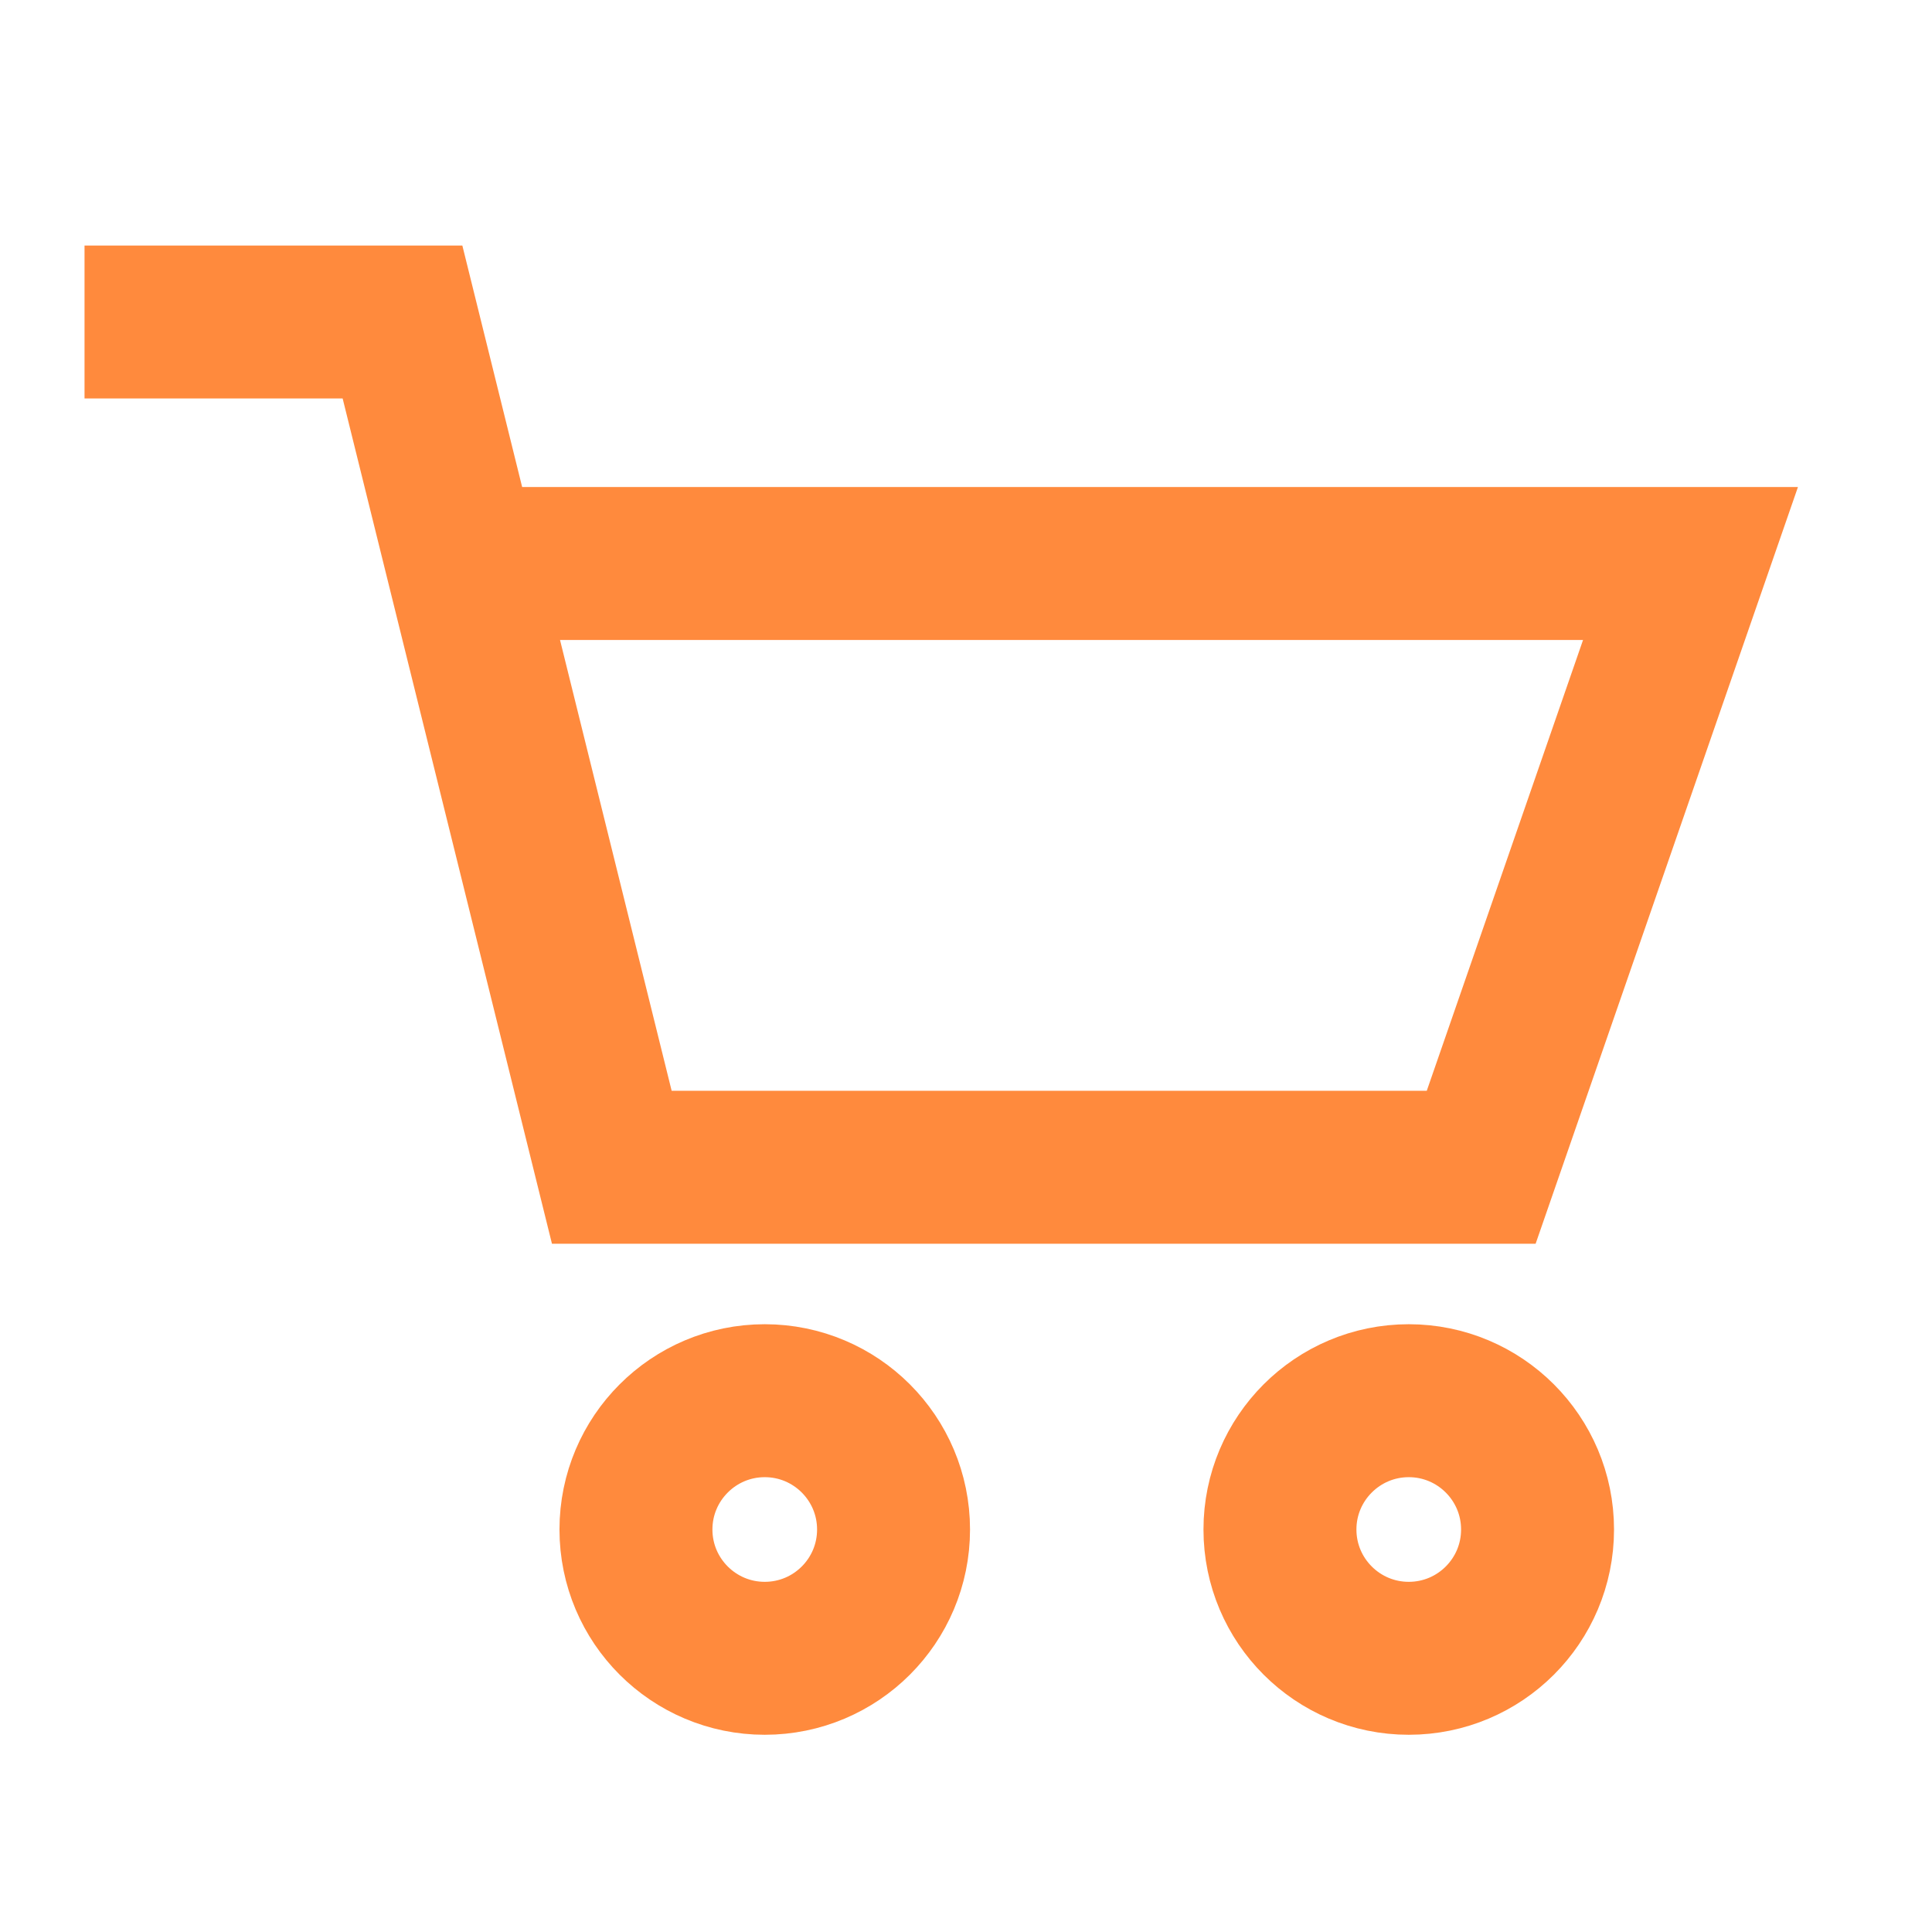
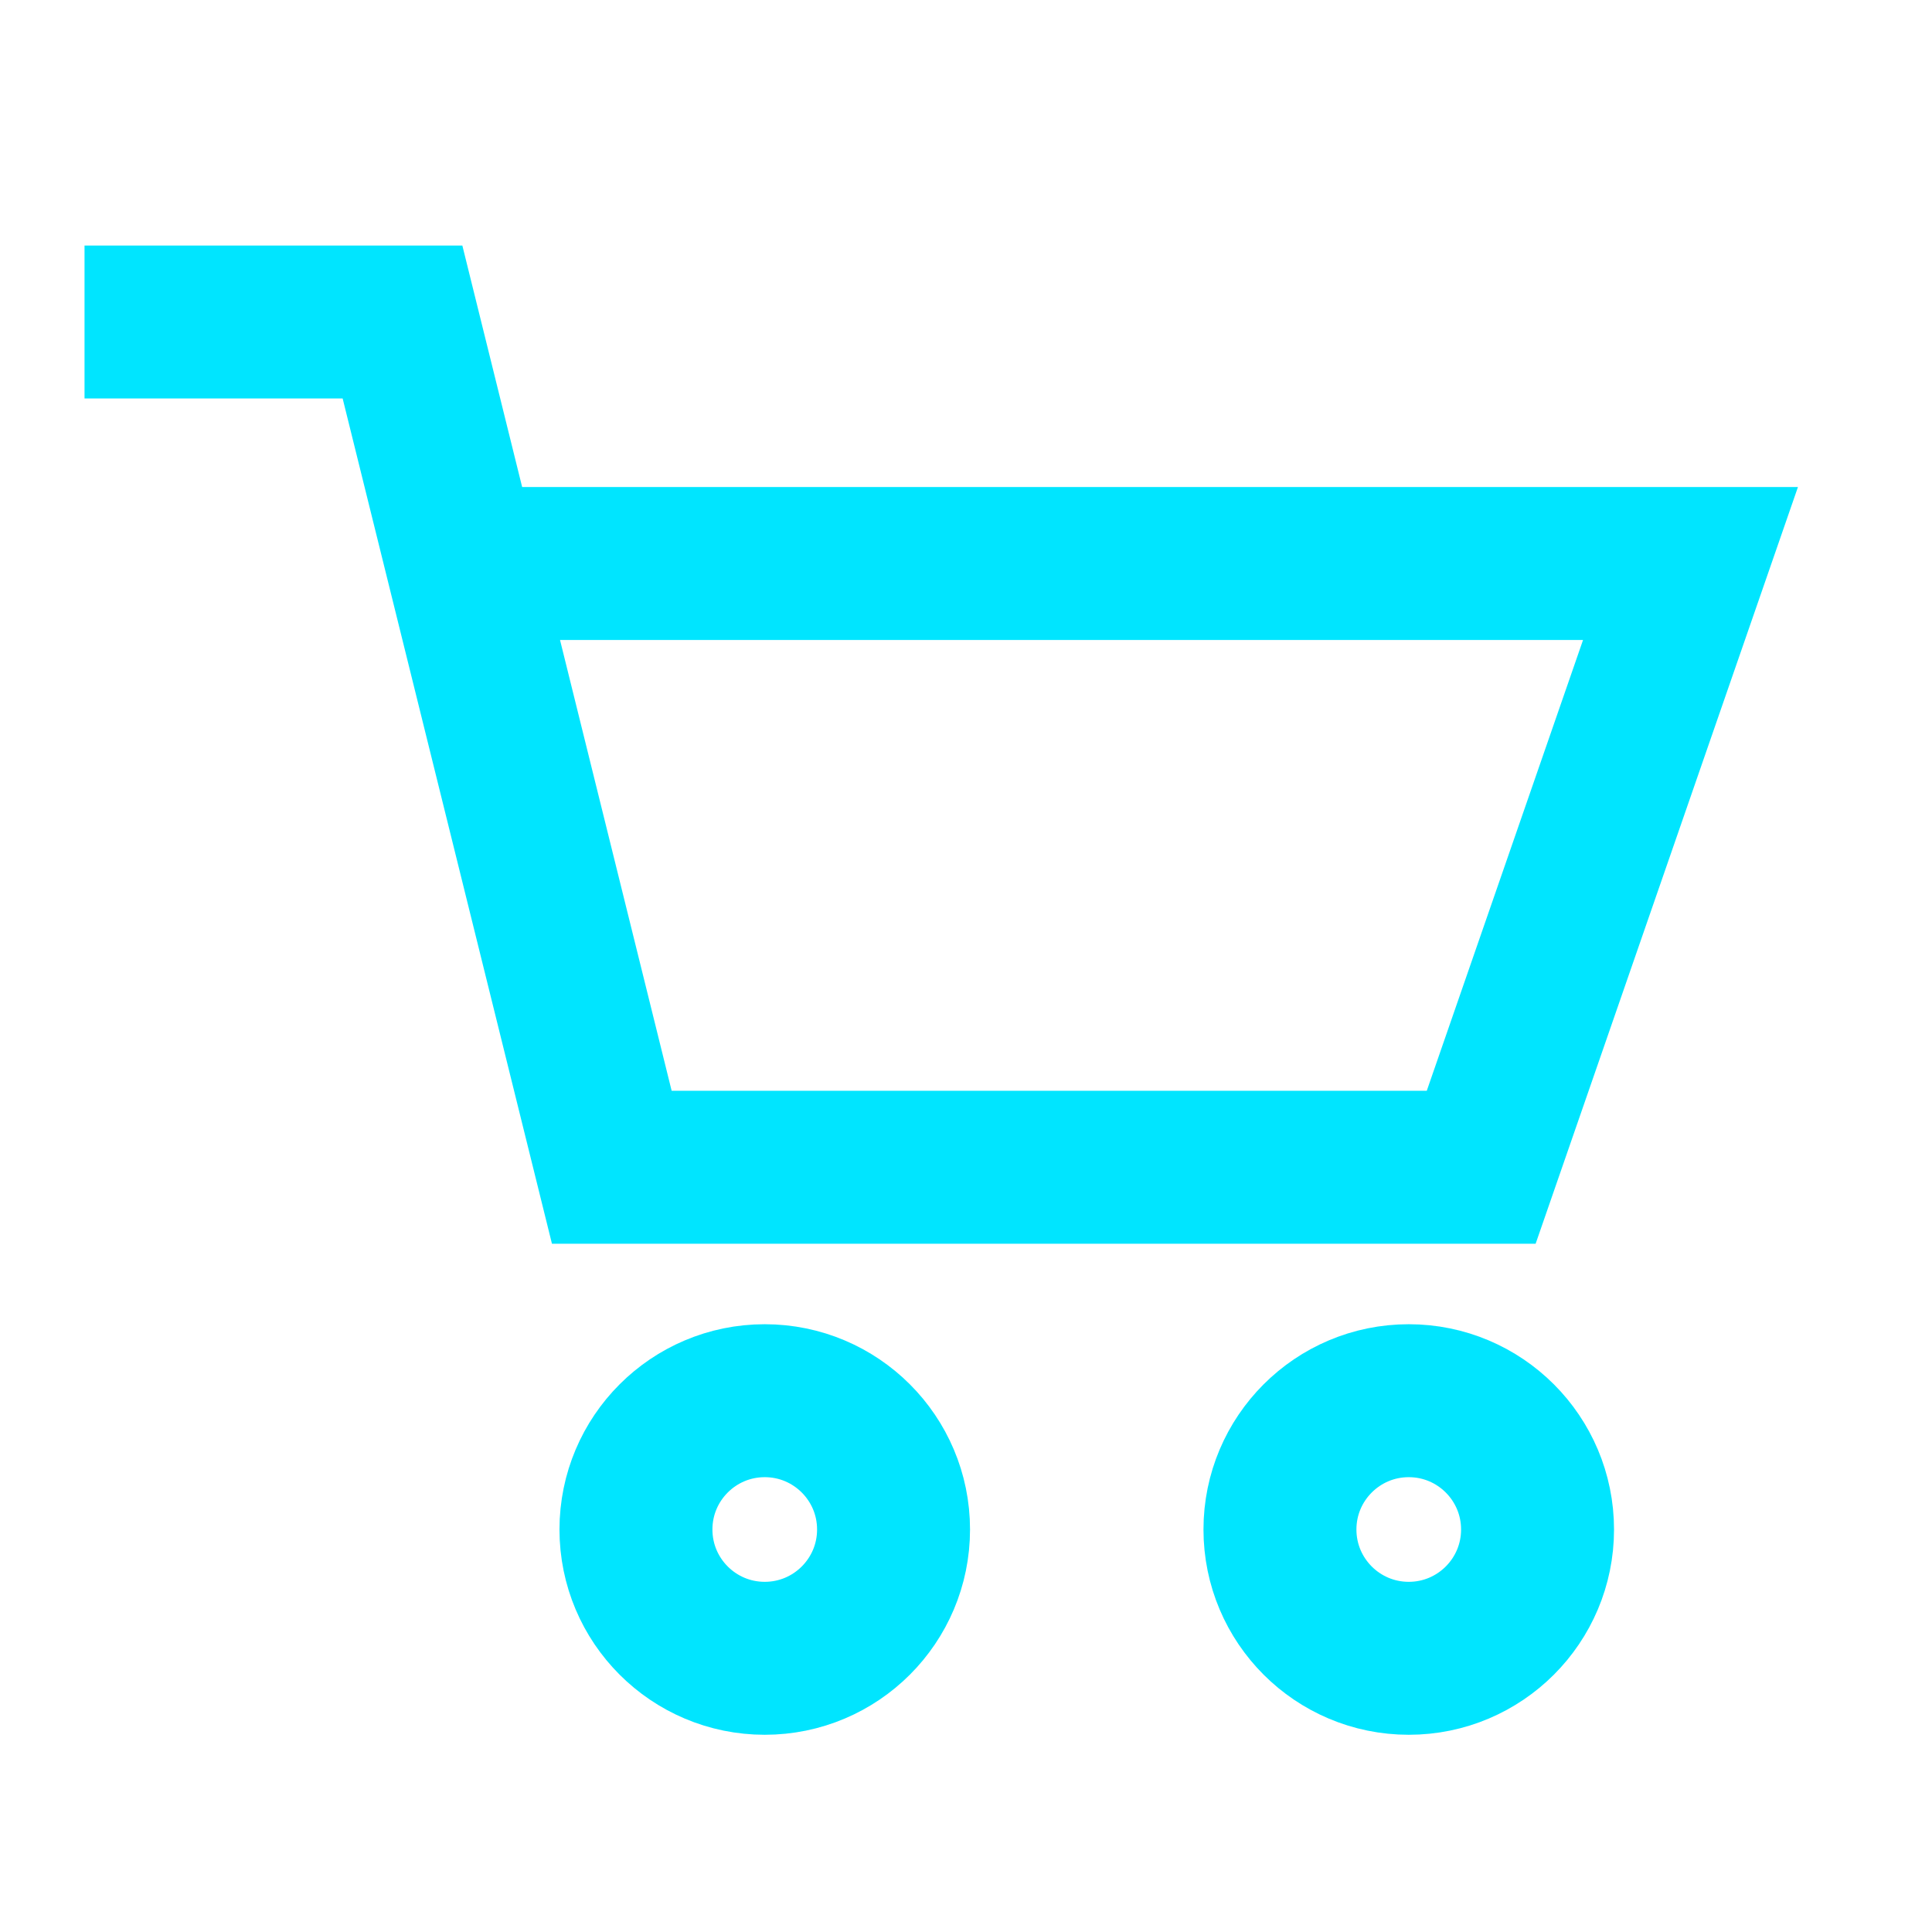
- <svg xmlns="http://www.w3.org/2000/svg" width="24" height="24" viewBox="0 0 24 24" fill="none">
-   <path d="M2 4H5L7.6 14.5H18.4L21 7H6.5" stroke-width="1.9" stroke-linecap="square" stroke="#FF8A3D" />
-   <path d="M11.1 19C11.1 19.884 10.384 20.6 9.5 20.6C8.617 20.6 7.9 19.884 7.9 19C7.9 18.117 8.617 17.4 9.5 17.4C10.384 17.4 11.1 18.117 11.1 19Z" stroke-width="1.9" stroke-linecap="square" stroke="#FF8A3D" />
-   <path d="M19.1 19C19.1 19.884 18.384 20.6 17.5 20.6C16.617 20.6 15.9 19.884 15.9 19C15.9 18.117 16.617 17.4 17.5 17.4C18.384 17.4 19.1 18.117 19.1 19Z" stroke-width="1.9" stroke-linecap="square" stroke="#FF8A3D" />
+ <svg xmlns="http://www.w3.org/2000/svg" viewBox="0 0 24 24" width="24" height="24" fill="none" stroke="#00E5FF" stroke-width="1.9" stroke-linecap="square" stroke-linejoin="miter" aria-hidden="true">
+   <path d="M2 4h3l2.6 10.5h10.8L21 7H6.5" />
+   <circle cx="9.5" cy="19" r="1.6" />
+   <circle cx="17.5" cy="19" r="1.6" />
</svg>
